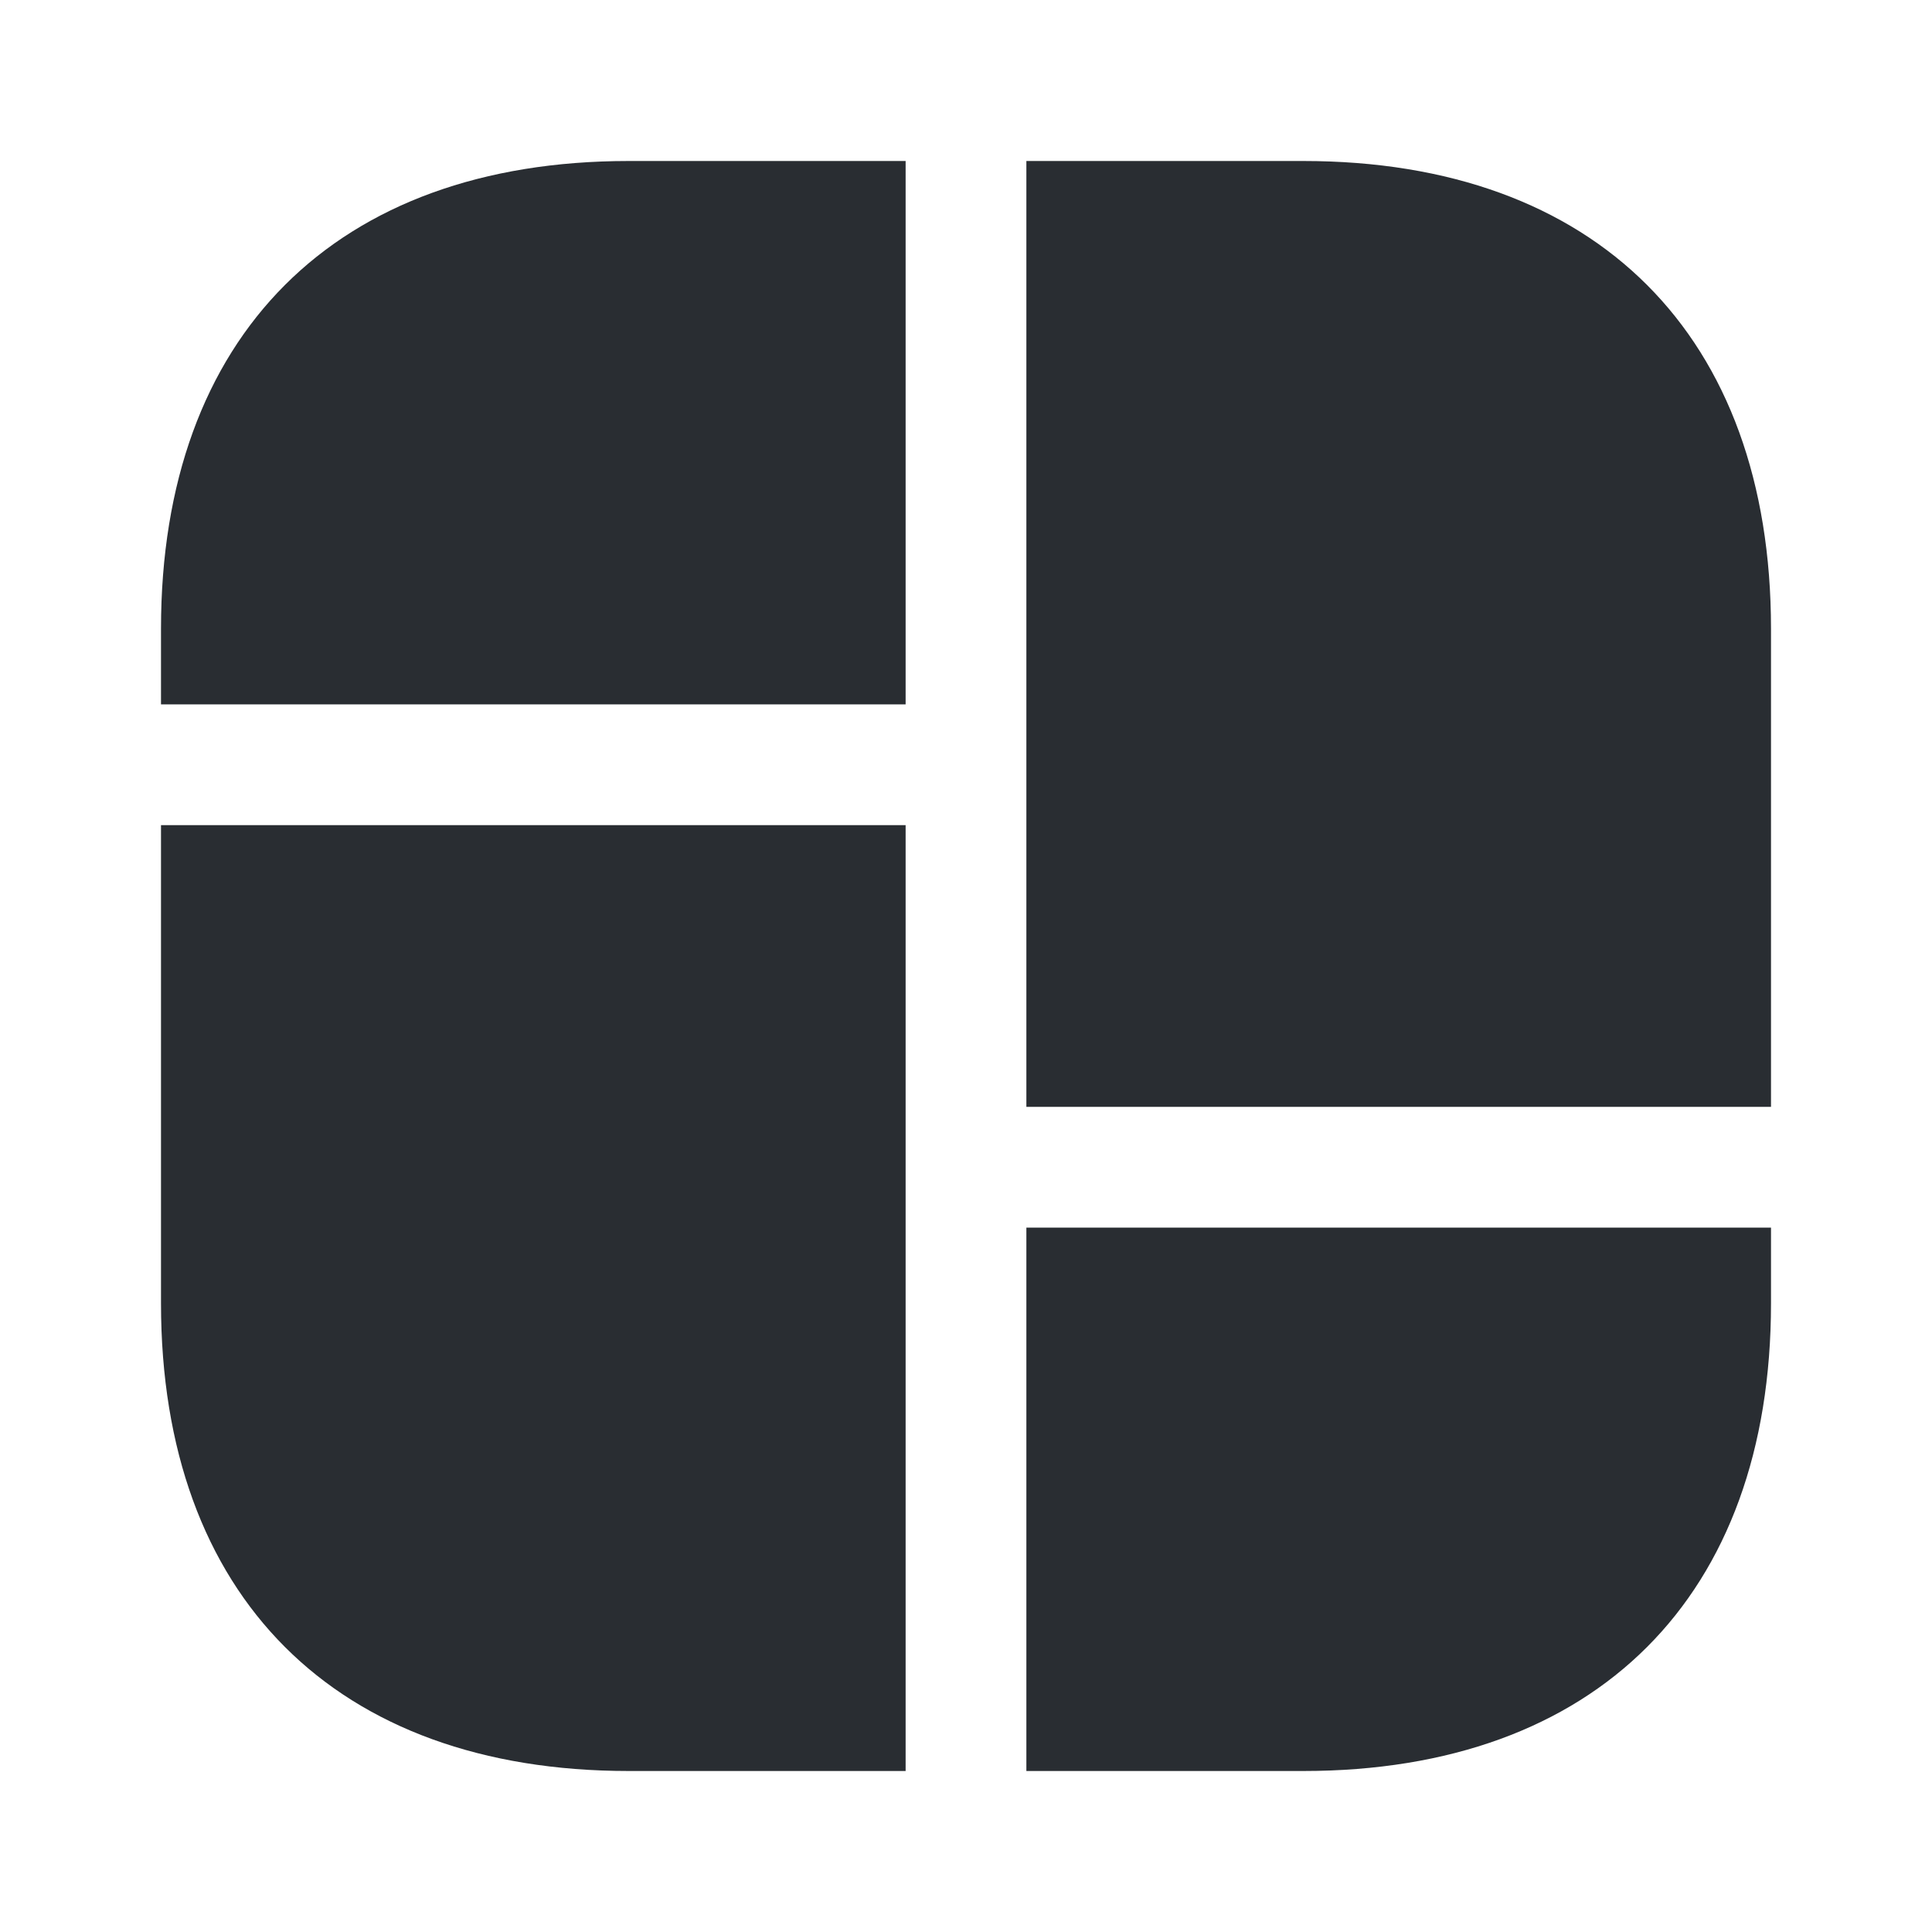
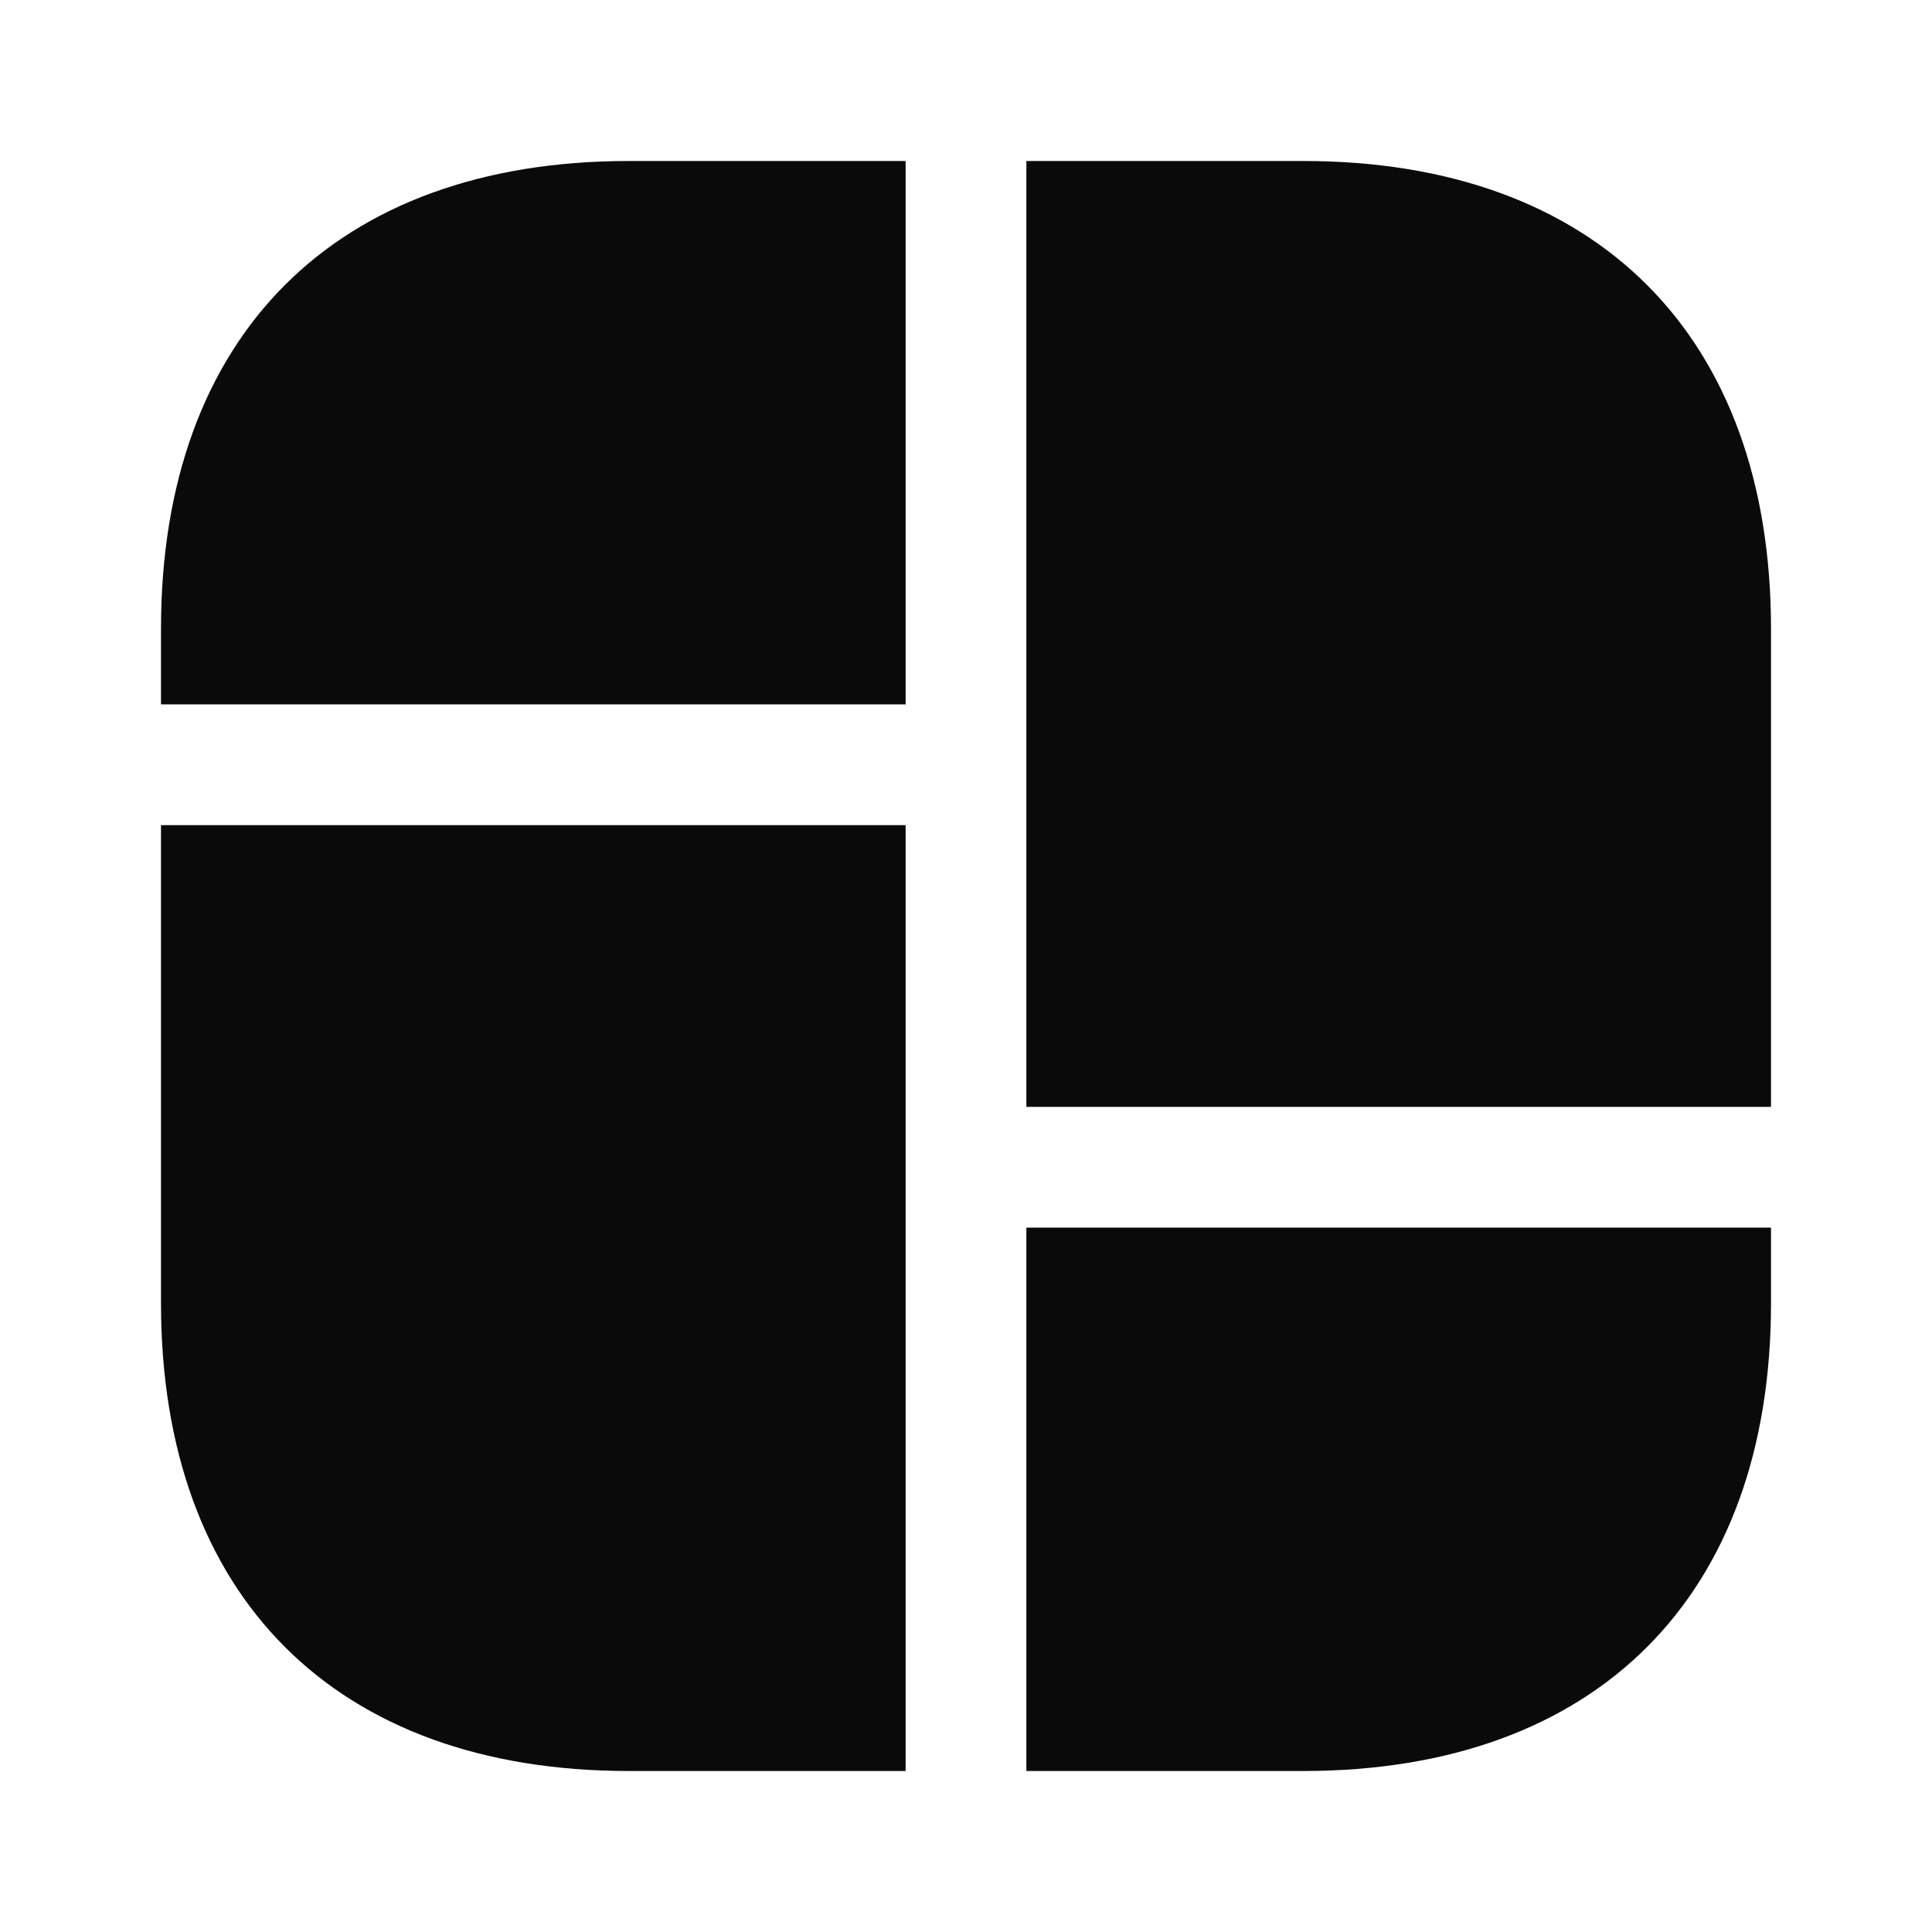
<svg xmlns="http://www.w3.org/2000/svg" width="24" height="24" viewBox="0 0 24 24" fill="none">
-   <path d="M16.19 2H12.75V8V8.75V13.75H22V8.75V8V7.81C22 4.17 19.83 2 16.19 2Z" fill="#292D32" />
-   <path d="M2 10.25V15.25V15.75V16.19C2 19.83 4.17 22 7.81 22H11.25V15.75V15.25V10.25H2Z" fill="#292D32" />
-   <path d="M11.25 2V8.75H2V7.81C2 4.17 4.17 2 7.81 2H11.25Z" fill="#292D32" />
-   <path d="M22 15.25V16.19C22 19.83 19.83 22 16.19 22H12.75V15.25H22Z" fill="#292D32" />
+   <path d="M16.19 2H12.75V8V8.75V13.75H22V8.75V8V7.81C22 4.17 19.83 2 16.19 2Z" fill="#0A0A0A" />
+   <path d="M2 10.25V15.25V15.75V16.19C2 19.83 4.17 22 7.81 22H11.25V15.75V15.25V10.25H2Z" fill="#0A0A0A" />
+   <path d="M11.25 2V8.75H2V7.81C2 4.17 4.17 2 7.81 2H11.25Z" fill="#0A0A0A" />
+   <path d="M22 15.25V16.19C22 19.83 19.83 22 16.19 22H12.75V15.25H22Z" fill="#0A0A0A" />
</svg>
